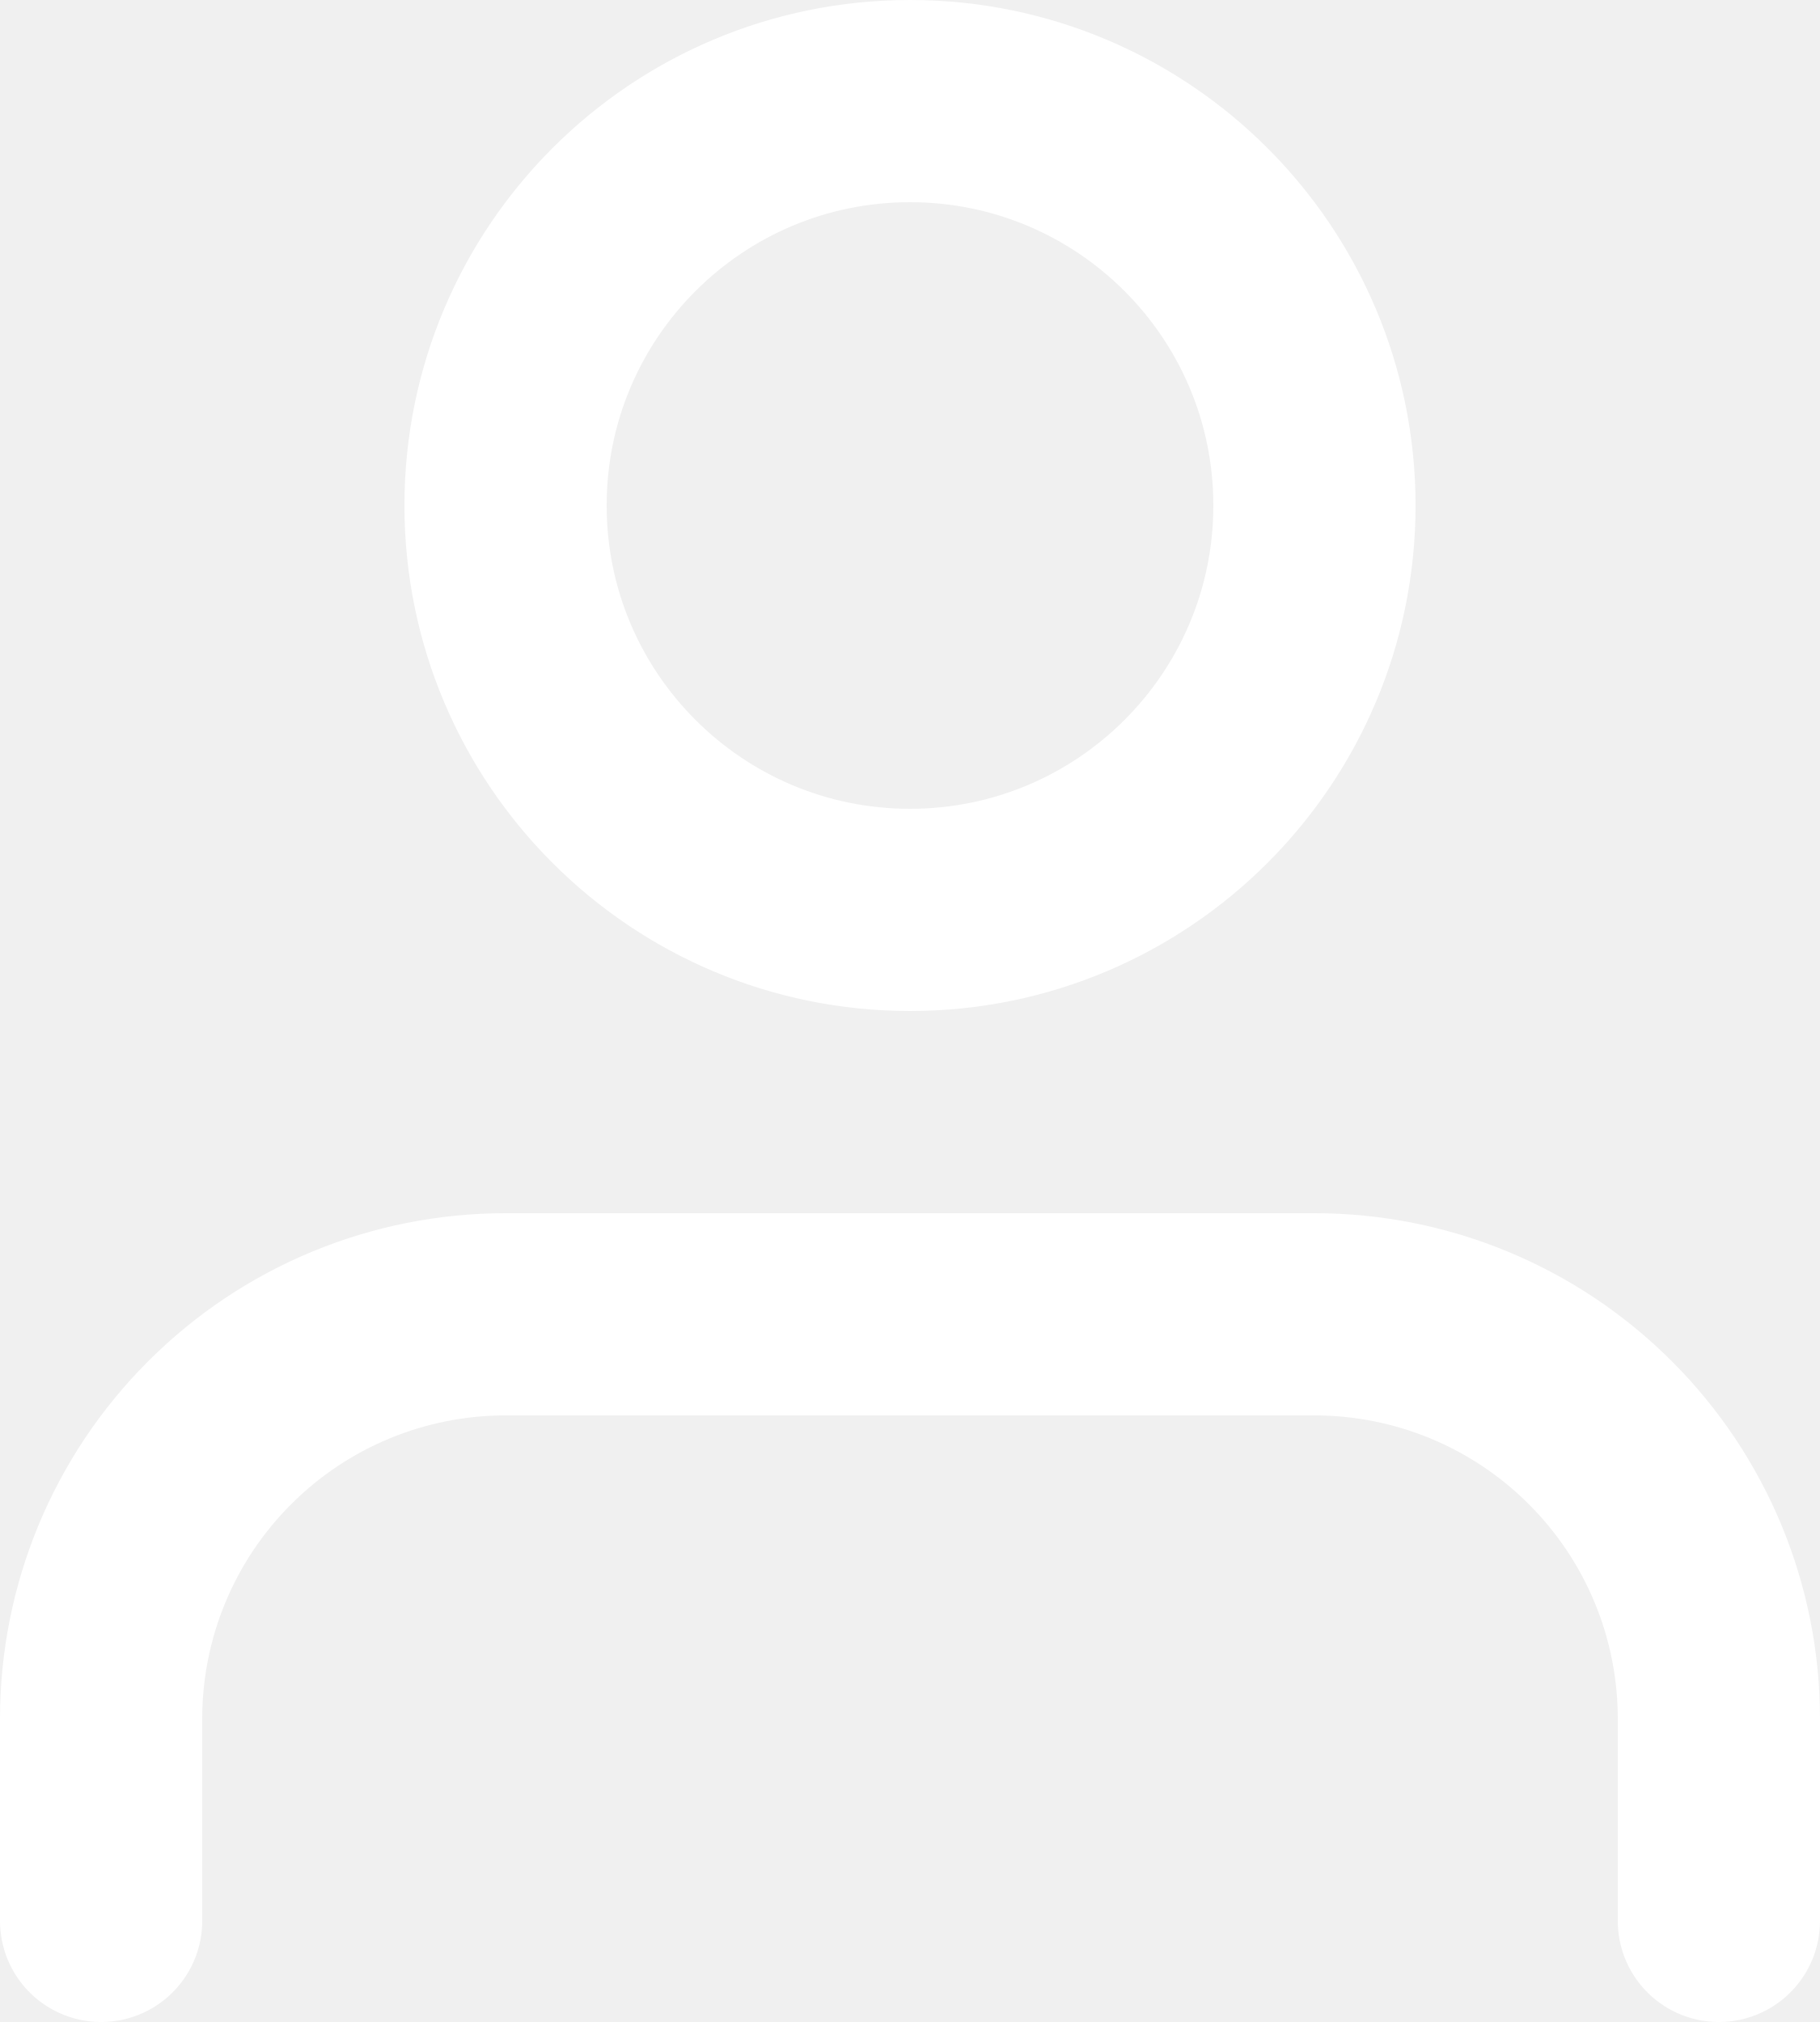
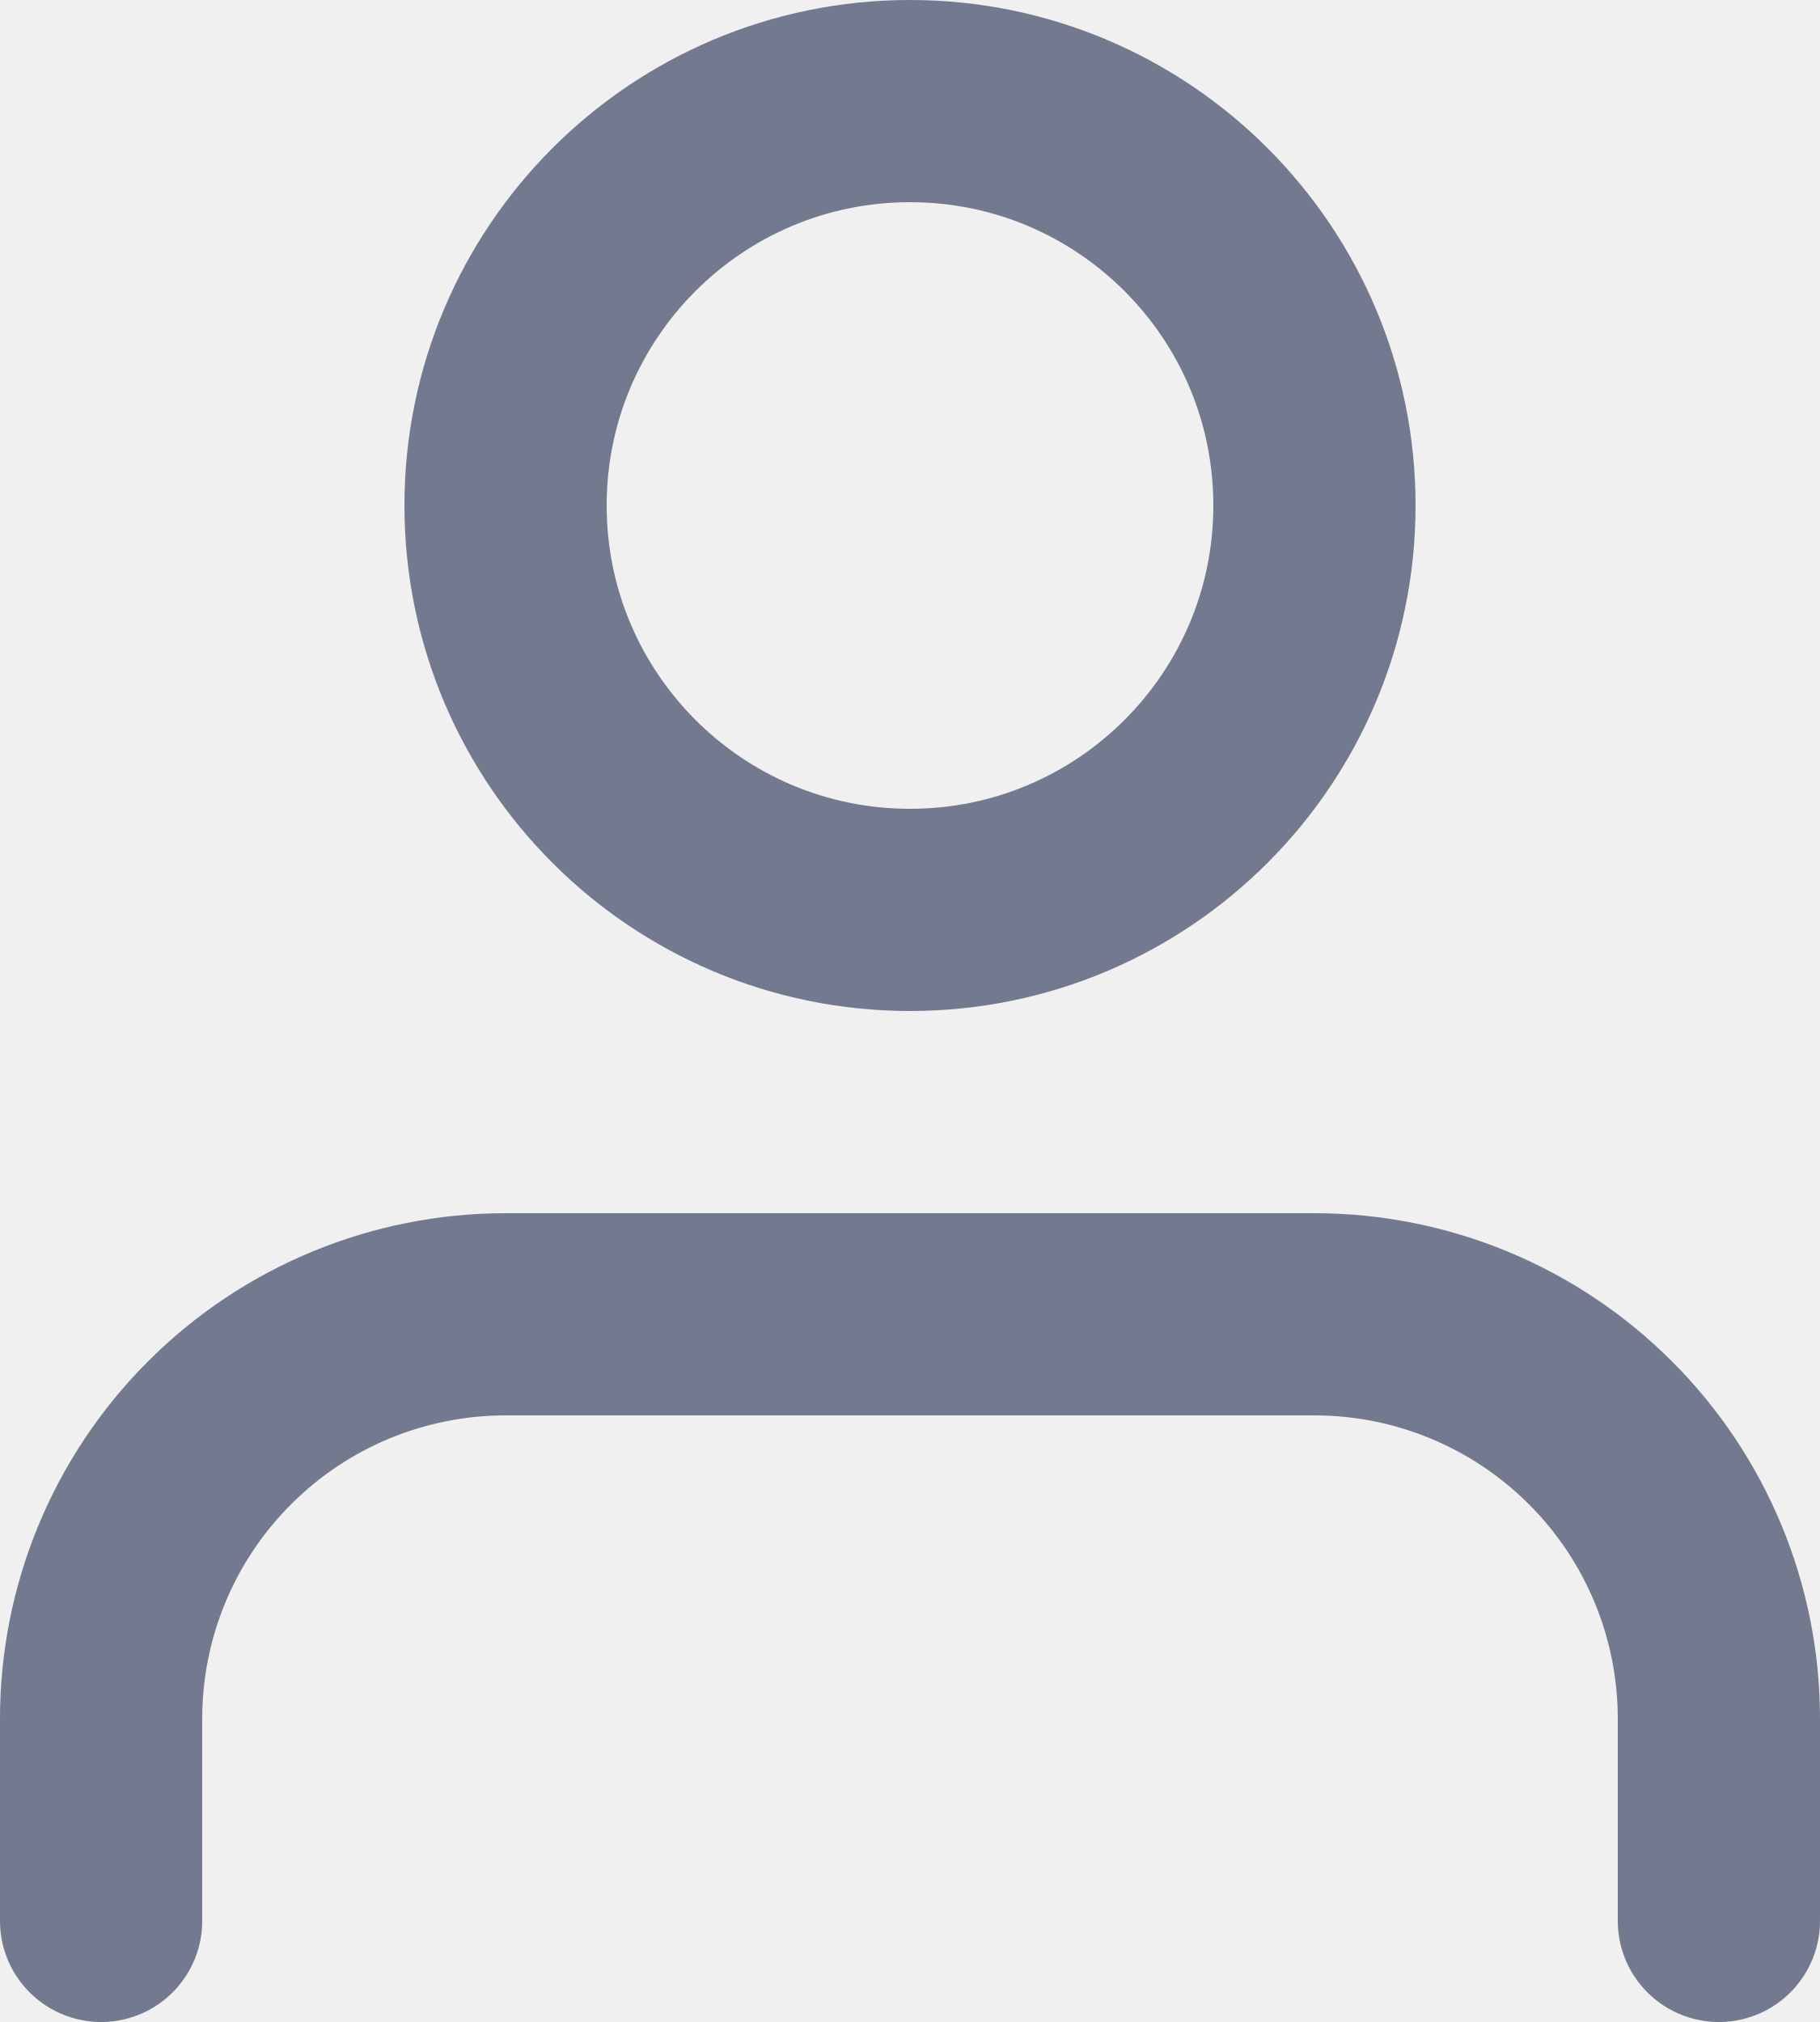
<svg xmlns="http://www.w3.org/2000/svg" width="18" height="20" viewBox="0 0 18 20" fill="none">
-   <path d="M17 19V17C17 15.939 16.579 14.922 15.828 14.172C15.078 13.421 14.061 13 13 13H5C3.939 13 2.922 13.421 2.172 14.172C1.421 14.922 1 15.939 1 17V19" stroke="white" stroke-width="2" stroke-linecap="round" stroke-linejoin="round" />
-   <path d="M9 9C11.209 9 13 7.209 13 5C13 2.791 11.209 1 9 1C6.791 1 5 2.791 5 5C5 7.209 6.791 9 9 9Z" stroke="white" stroke-width="2" stroke-linecap="round" stroke-linejoin="round" />
+   <path d="M17 19V17C17 15.939 16.579 14.922 15.828 14.172C15.078 13.421 14.061 13 13 13H5C3.939 13 2.922 13.421 2.172 14.172C1.421 14.922 1 15.939 1 17V19" stroke="#737a90" stroke-width="2" stroke-linecap="round" stroke-linejoin="round" />
+   <path d="M9 9C11.209 9 13 7.209 13 5C13 2.791 11.209 1 9 1C6.791 1 5 2.791 5 5C5 7.209 6.791 9 9 9Z" stroke="#737a90" stroke-width="2" stroke-linecap="round" stroke-linejoin="round" />
</svg>
